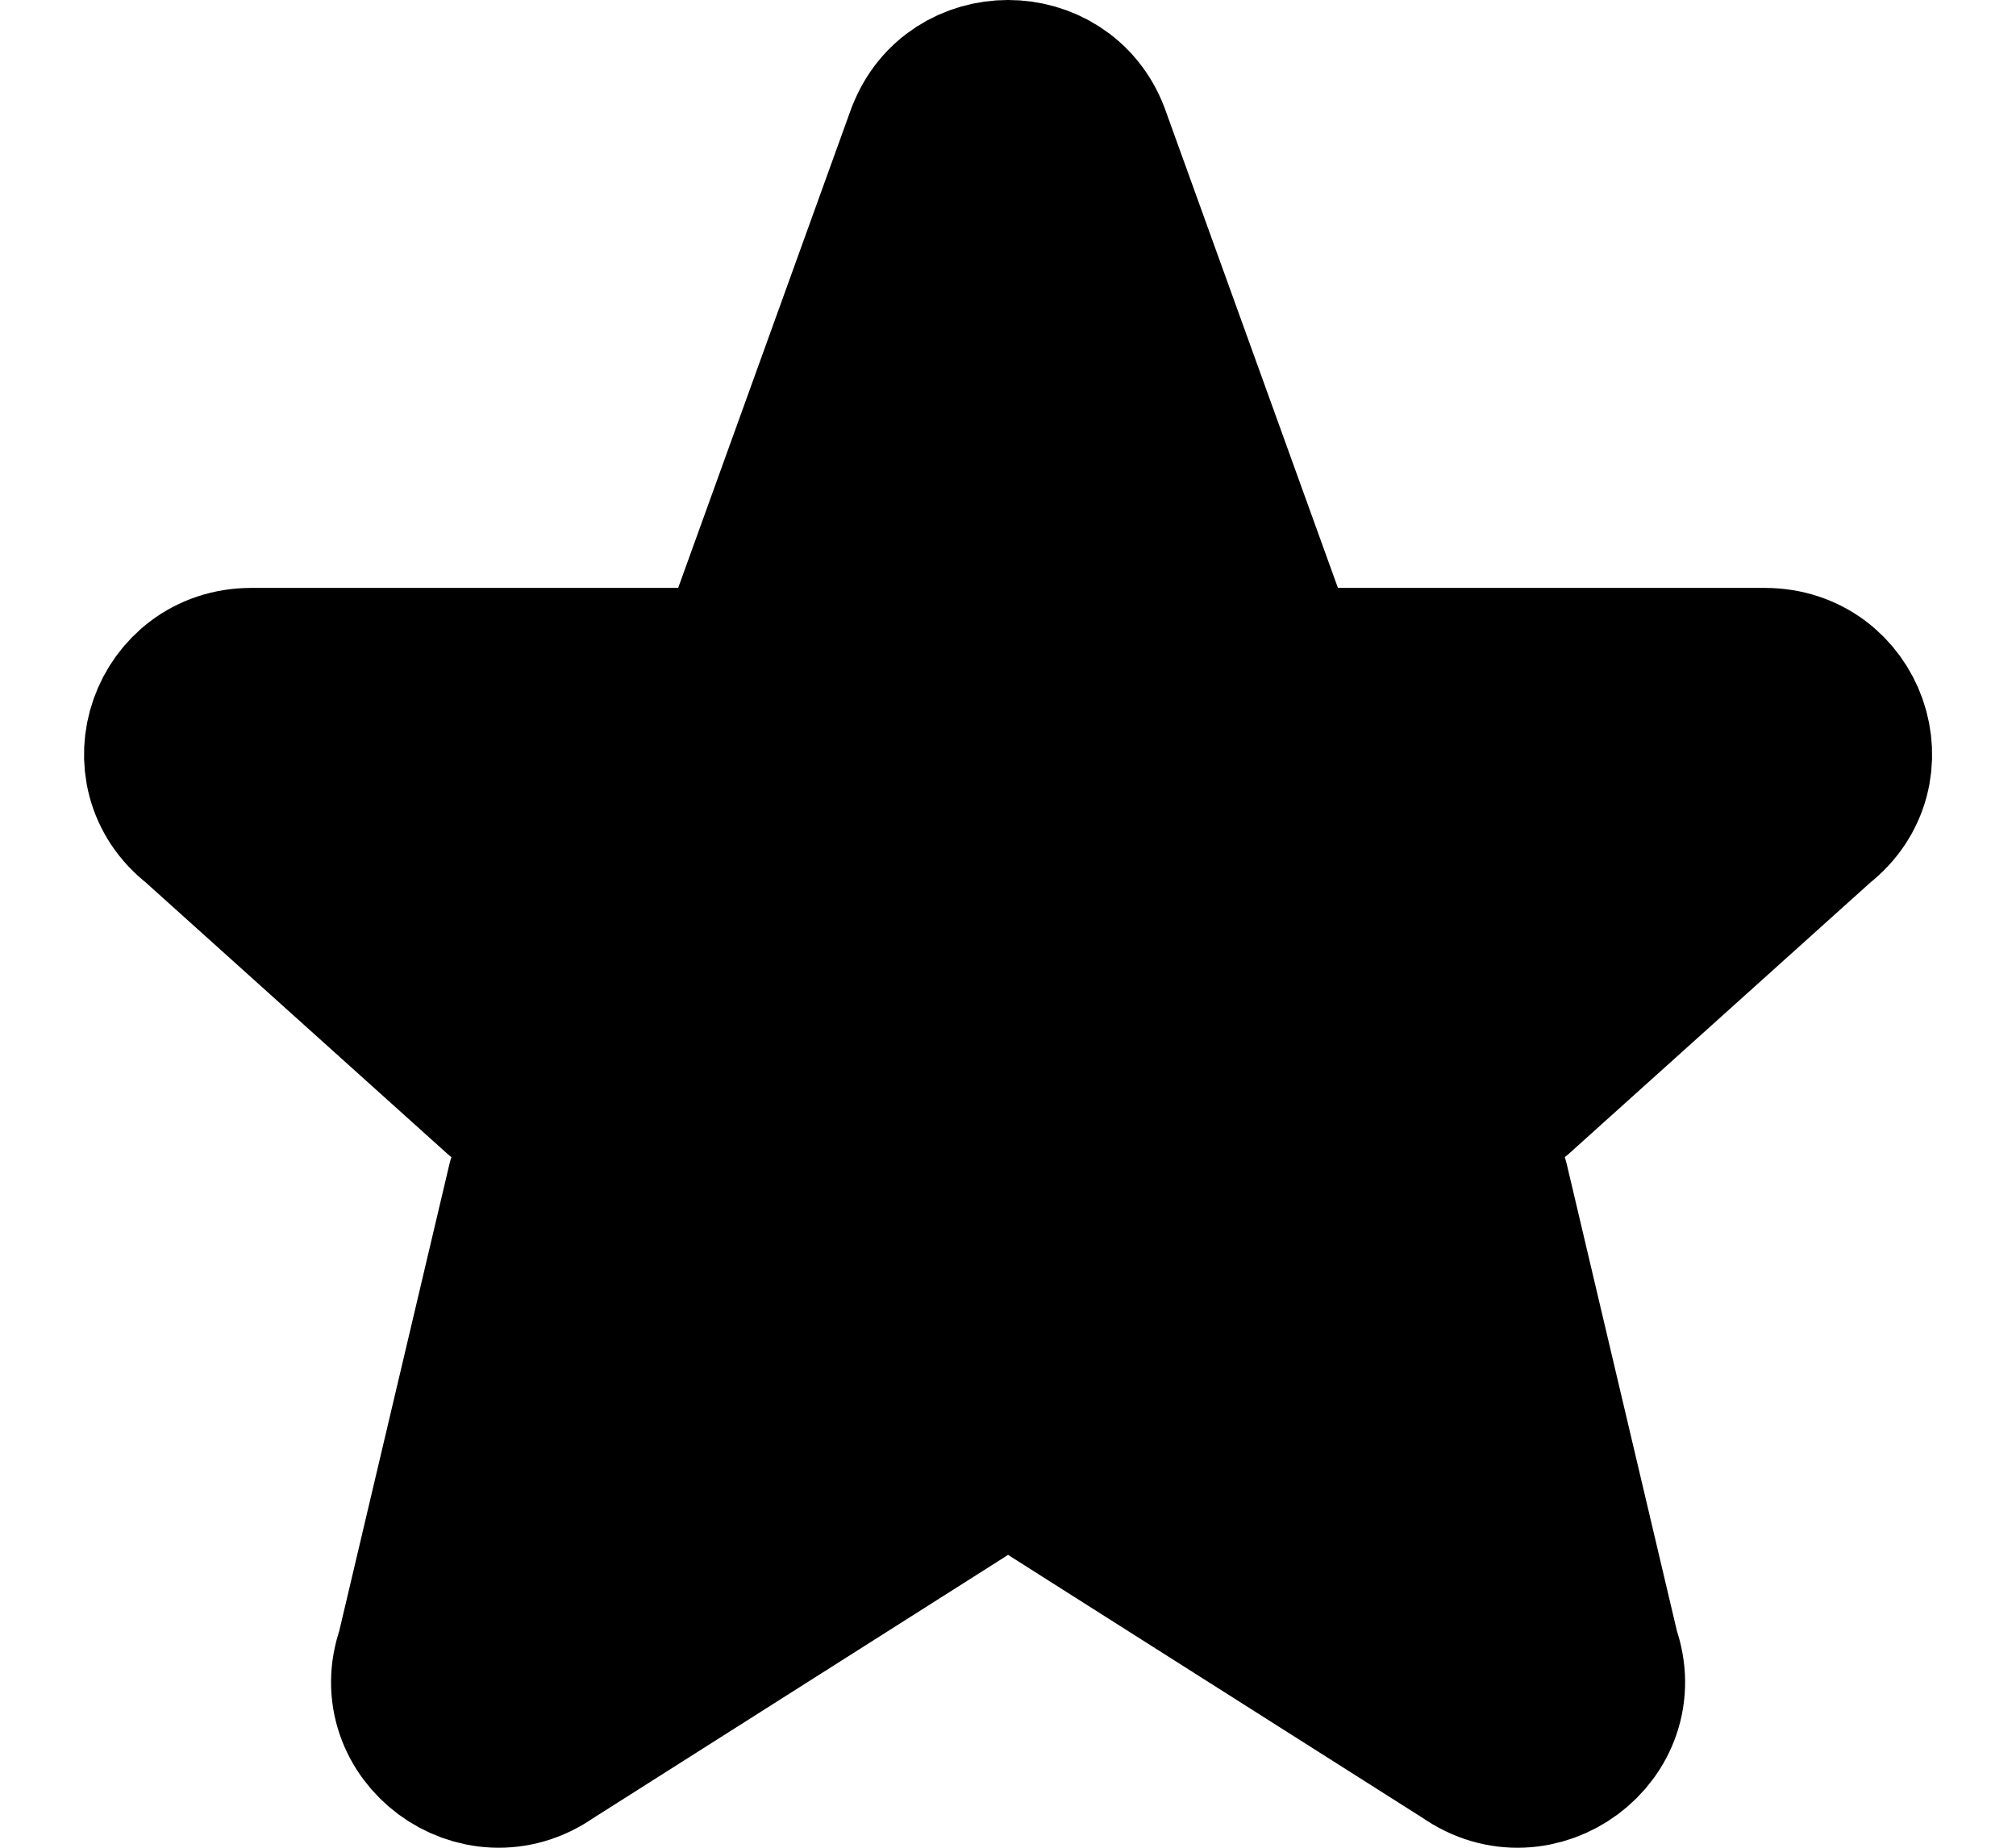
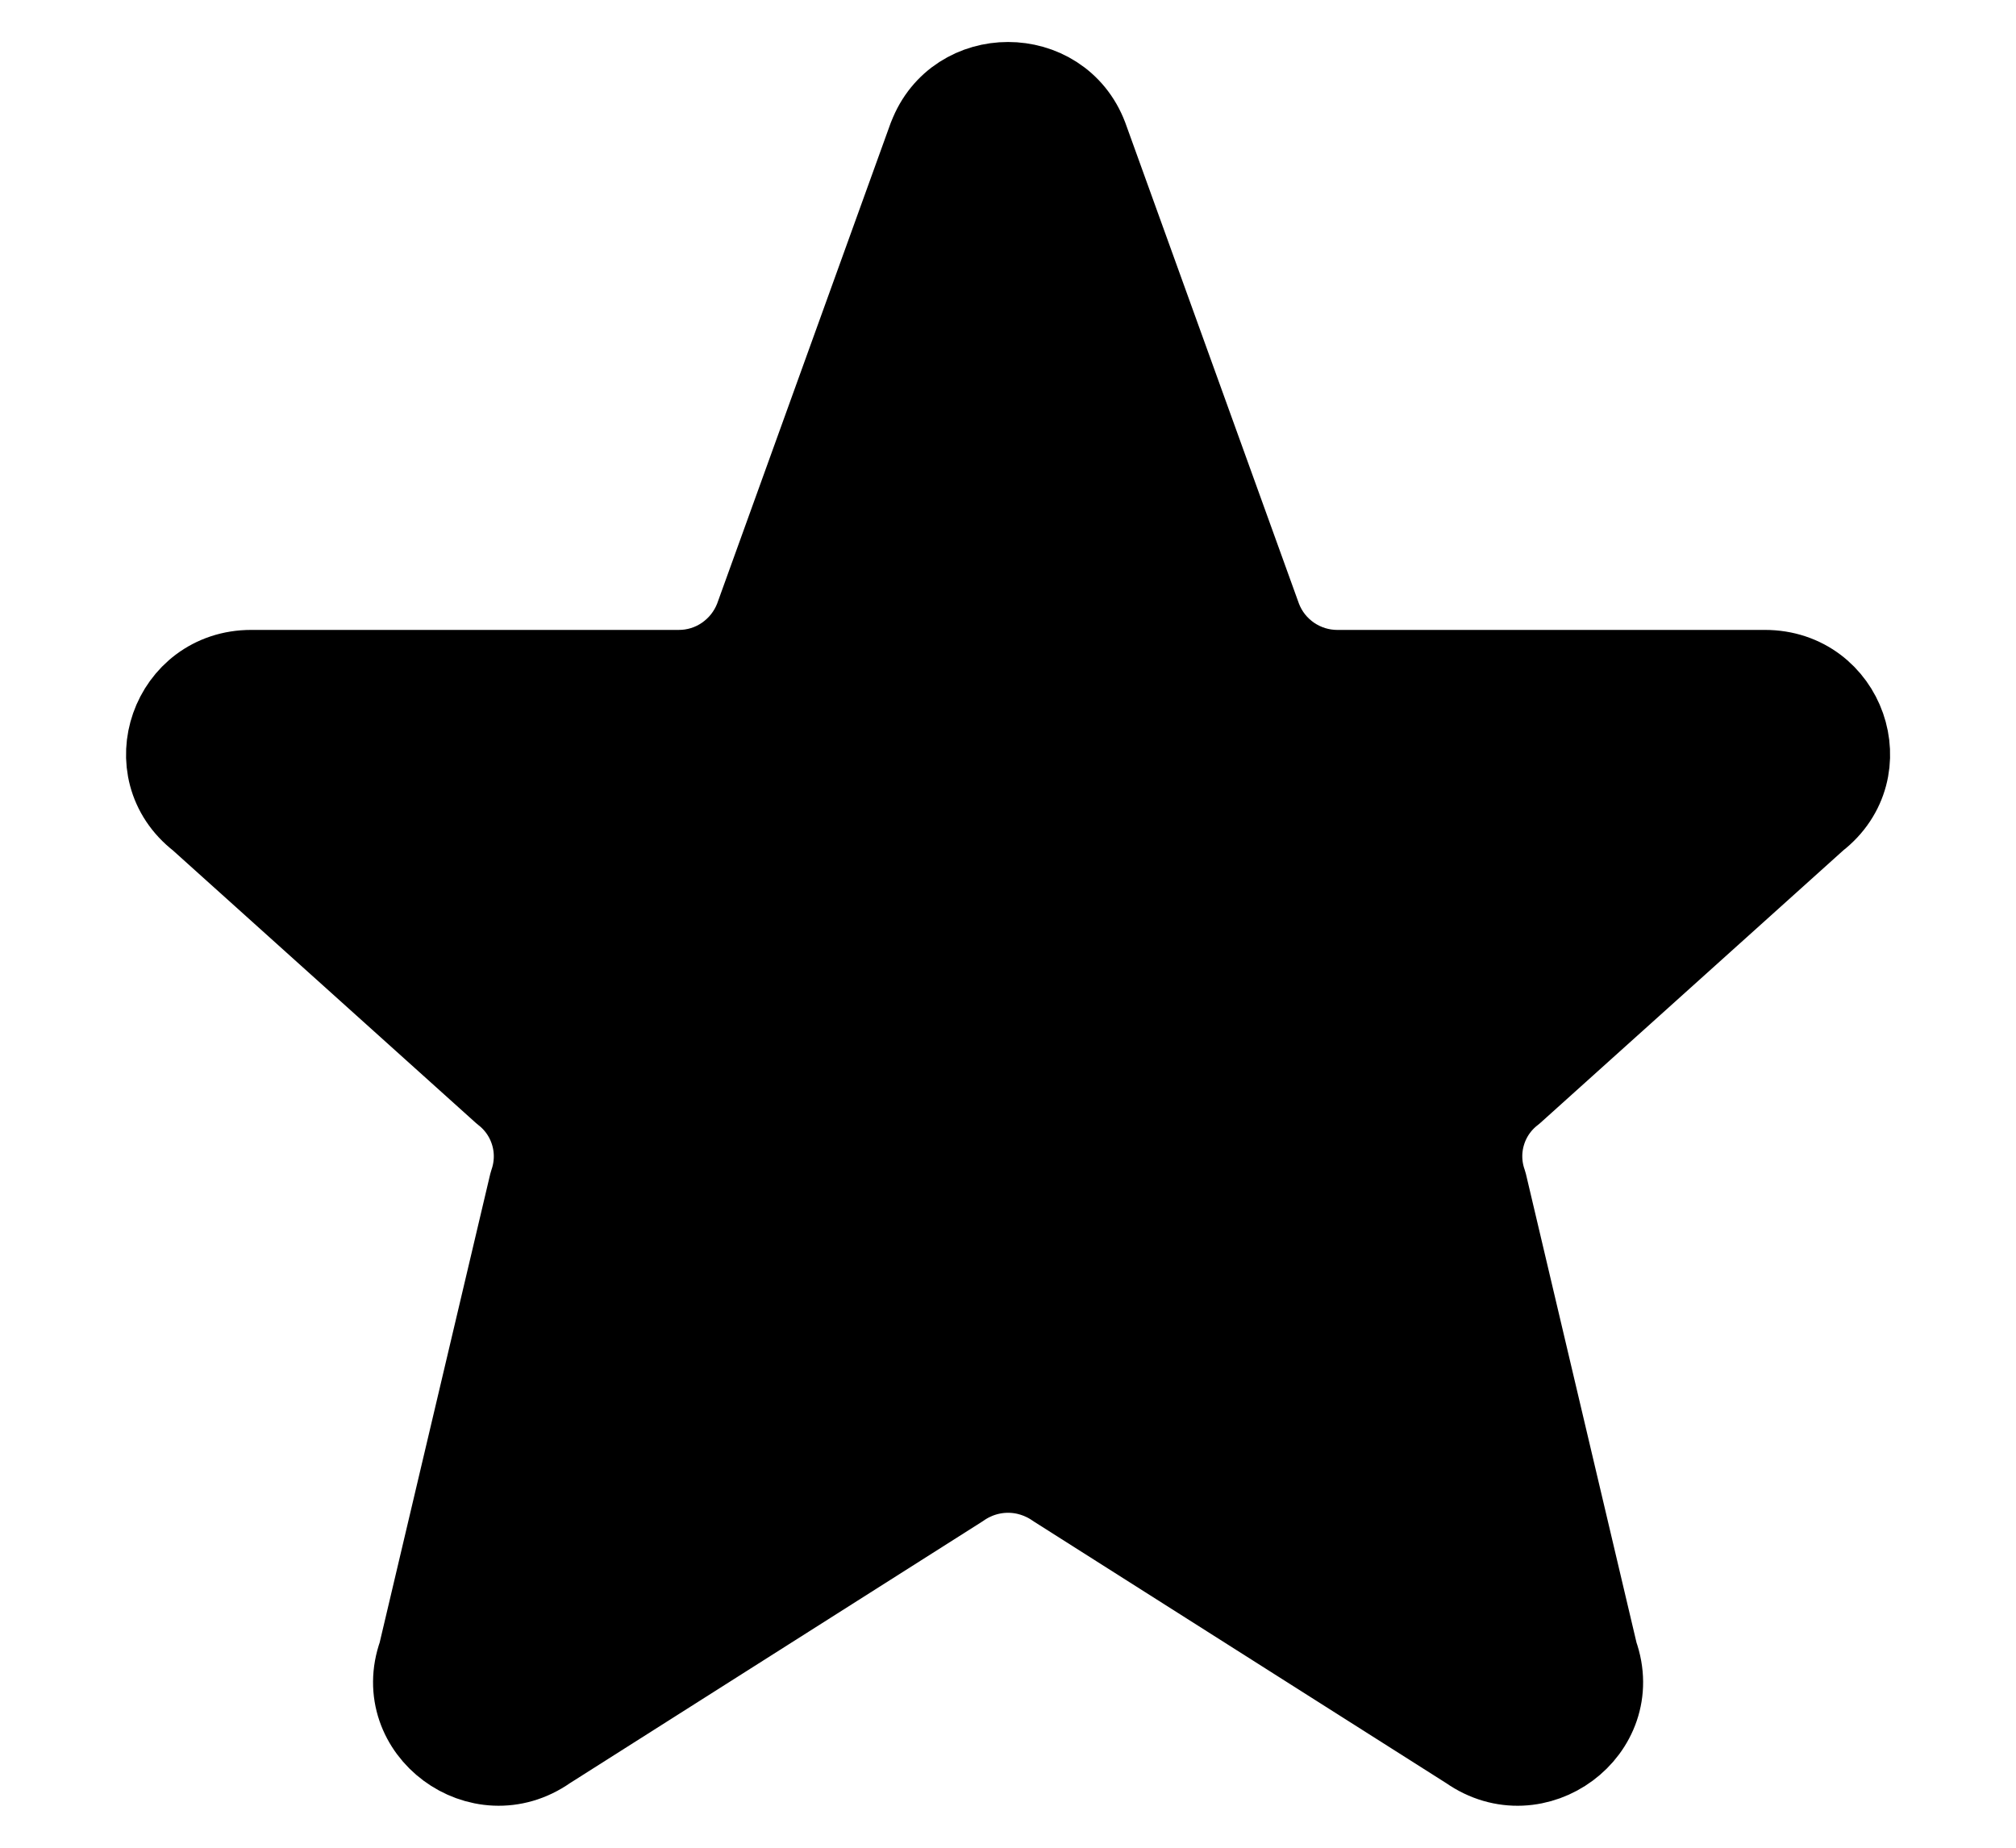
<svg xmlns="http://www.w3.org/2000/svg" width="24" height="22" viewBox="0 0 24 22">
-   <path d="M11.075 1.633C11.395 0.789 12.606 0.789 12.927 1.633L14.997 7.367C15.069 7.554 15.196 7.714 15.361 7.827C15.527 7.94 15.722 8.001 15.923 8H21.01C21.95 8 22.36 9.17 21.621 9.743L18.001 13C17.838 13.125 17.72 13.297 17.662 13.494C17.604 13.69 17.61 13.899 17.679 14.092L19.001 19.695C19.323 20.595 18.281 21.368 17.493 20.814L12.576 17.694C12.407 17.576 12.206 17.512 12.001 17.512C11.795 17.512 11.594 17.576 11.426 17.694L6.509 20.814C5.722 21.368 4.679 20.594 5.001 19.695L6.323 14.092C6.391 13.899 6.397 13.69 6.339 13.494C6.281 13.297 6.163 13.125 6.001 13L2.381 9.743C1.641 9.17 2.053 8 2.991 8H8.078C8.278 8.001 8.474 7.941 8.639 7.827C8.804 7.714 8.931 7.554 9.004 7.367L11.074 1.633H11.075Z" stroke="black" stroke-width="2" stroke-linecap="round" stroke-linejoin="round" />
+   <path d="M11.075 1.633C11.395 0.789 12.606 0.789 12.927 1.633L14.997 7.367C15.069 7.554 15.196 7.714 15.361 7.827C15.527 7.94 15.722 8.001 15.923 8H21.01C21.95 8 22.36 9.17 21.621 9.743L18.001 13C17.838 13.125 17.72 13.297 17.662 13.494C17.604 13.69 17.61 13.899 17.679 14.092L19.001 19.695C19.323 20.595 18.281 21.368 17.493 20.814L12.576 17.694C12.407 17.576 12.206 17.512 12.001 17.512C11.795 17.512 11.594 17.576 11.426 17.694L6.509 20.814C5.722 21.368 4.679 20.594 5.001 19.695L6.323 14.092C6.391 13.899 6.397 13.69 6.339 13.494C6.281 13.297 6.163 13.125 6.001 13L2.381 9.743C1.641 9.17 2.053 8 2.991 8H8.078C8.278 8.001 8.474 7.941 8.639 7.827C8.804 7.714 8.931 7.554 9.004 7.367L11.074 1.633H11.075Z" stroke="currentColor" stroke-width="1" stroke-linecap="round" stroke-linejoin="round" />
</svg>
